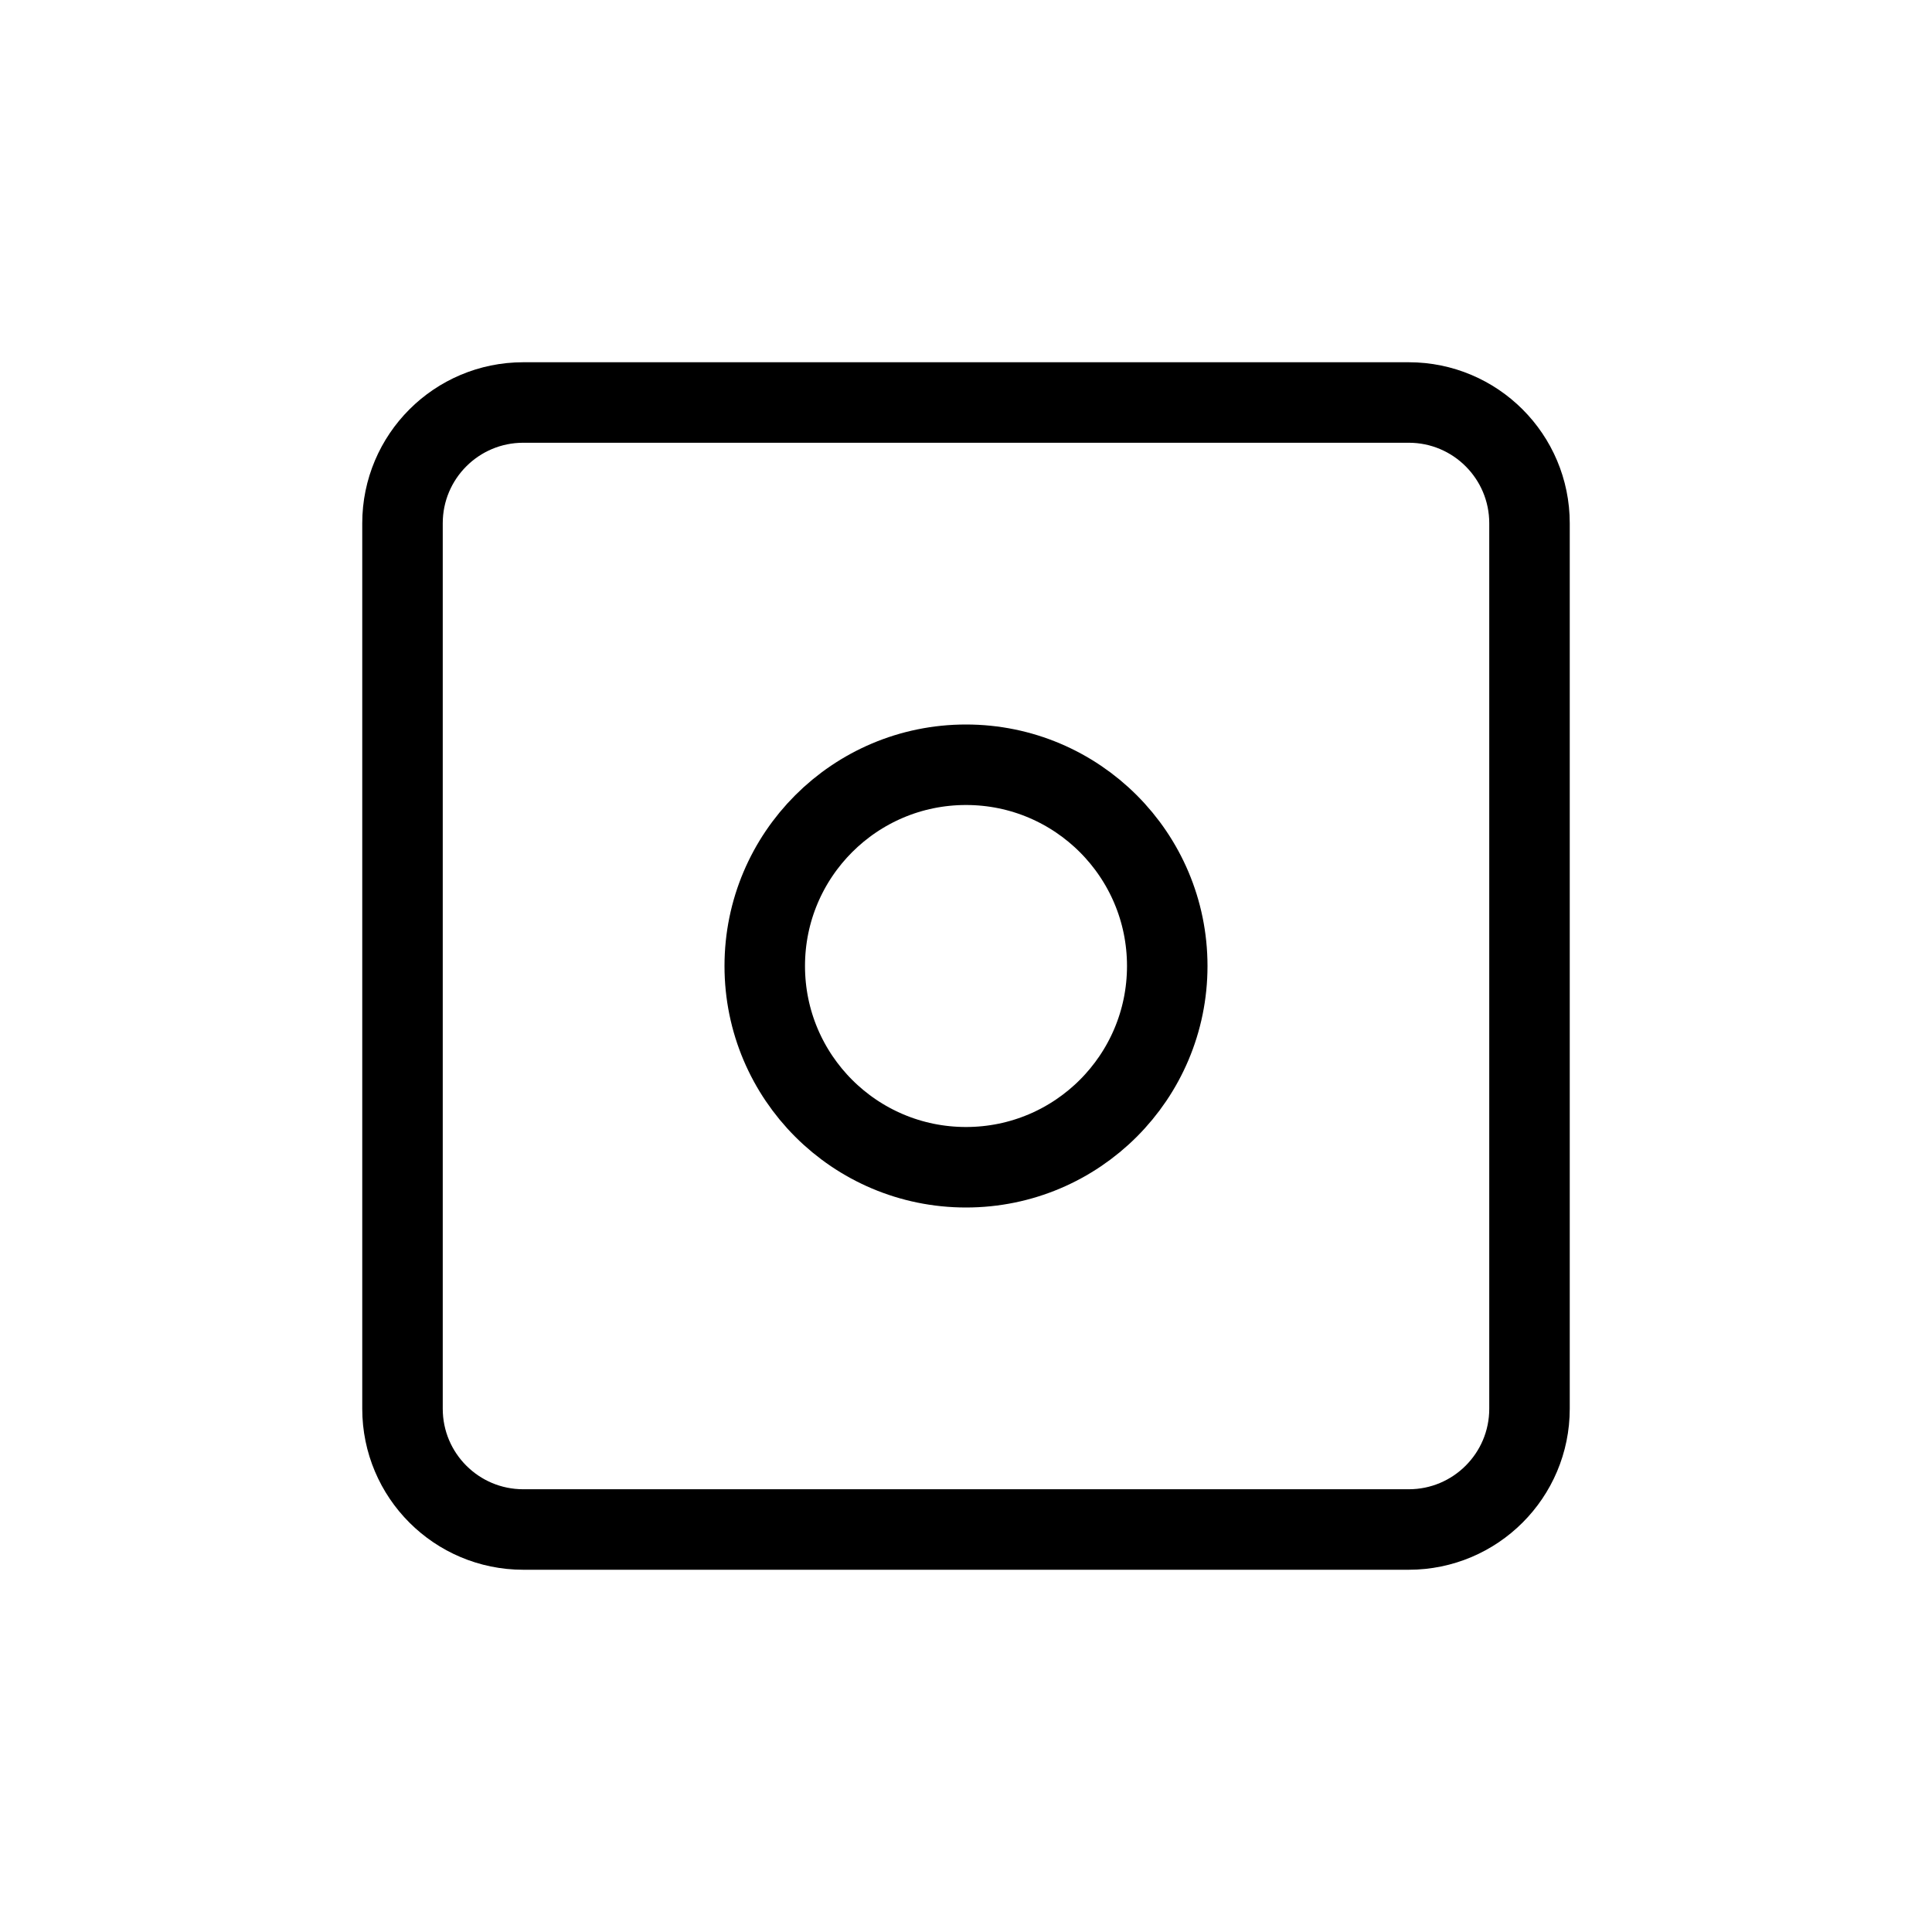
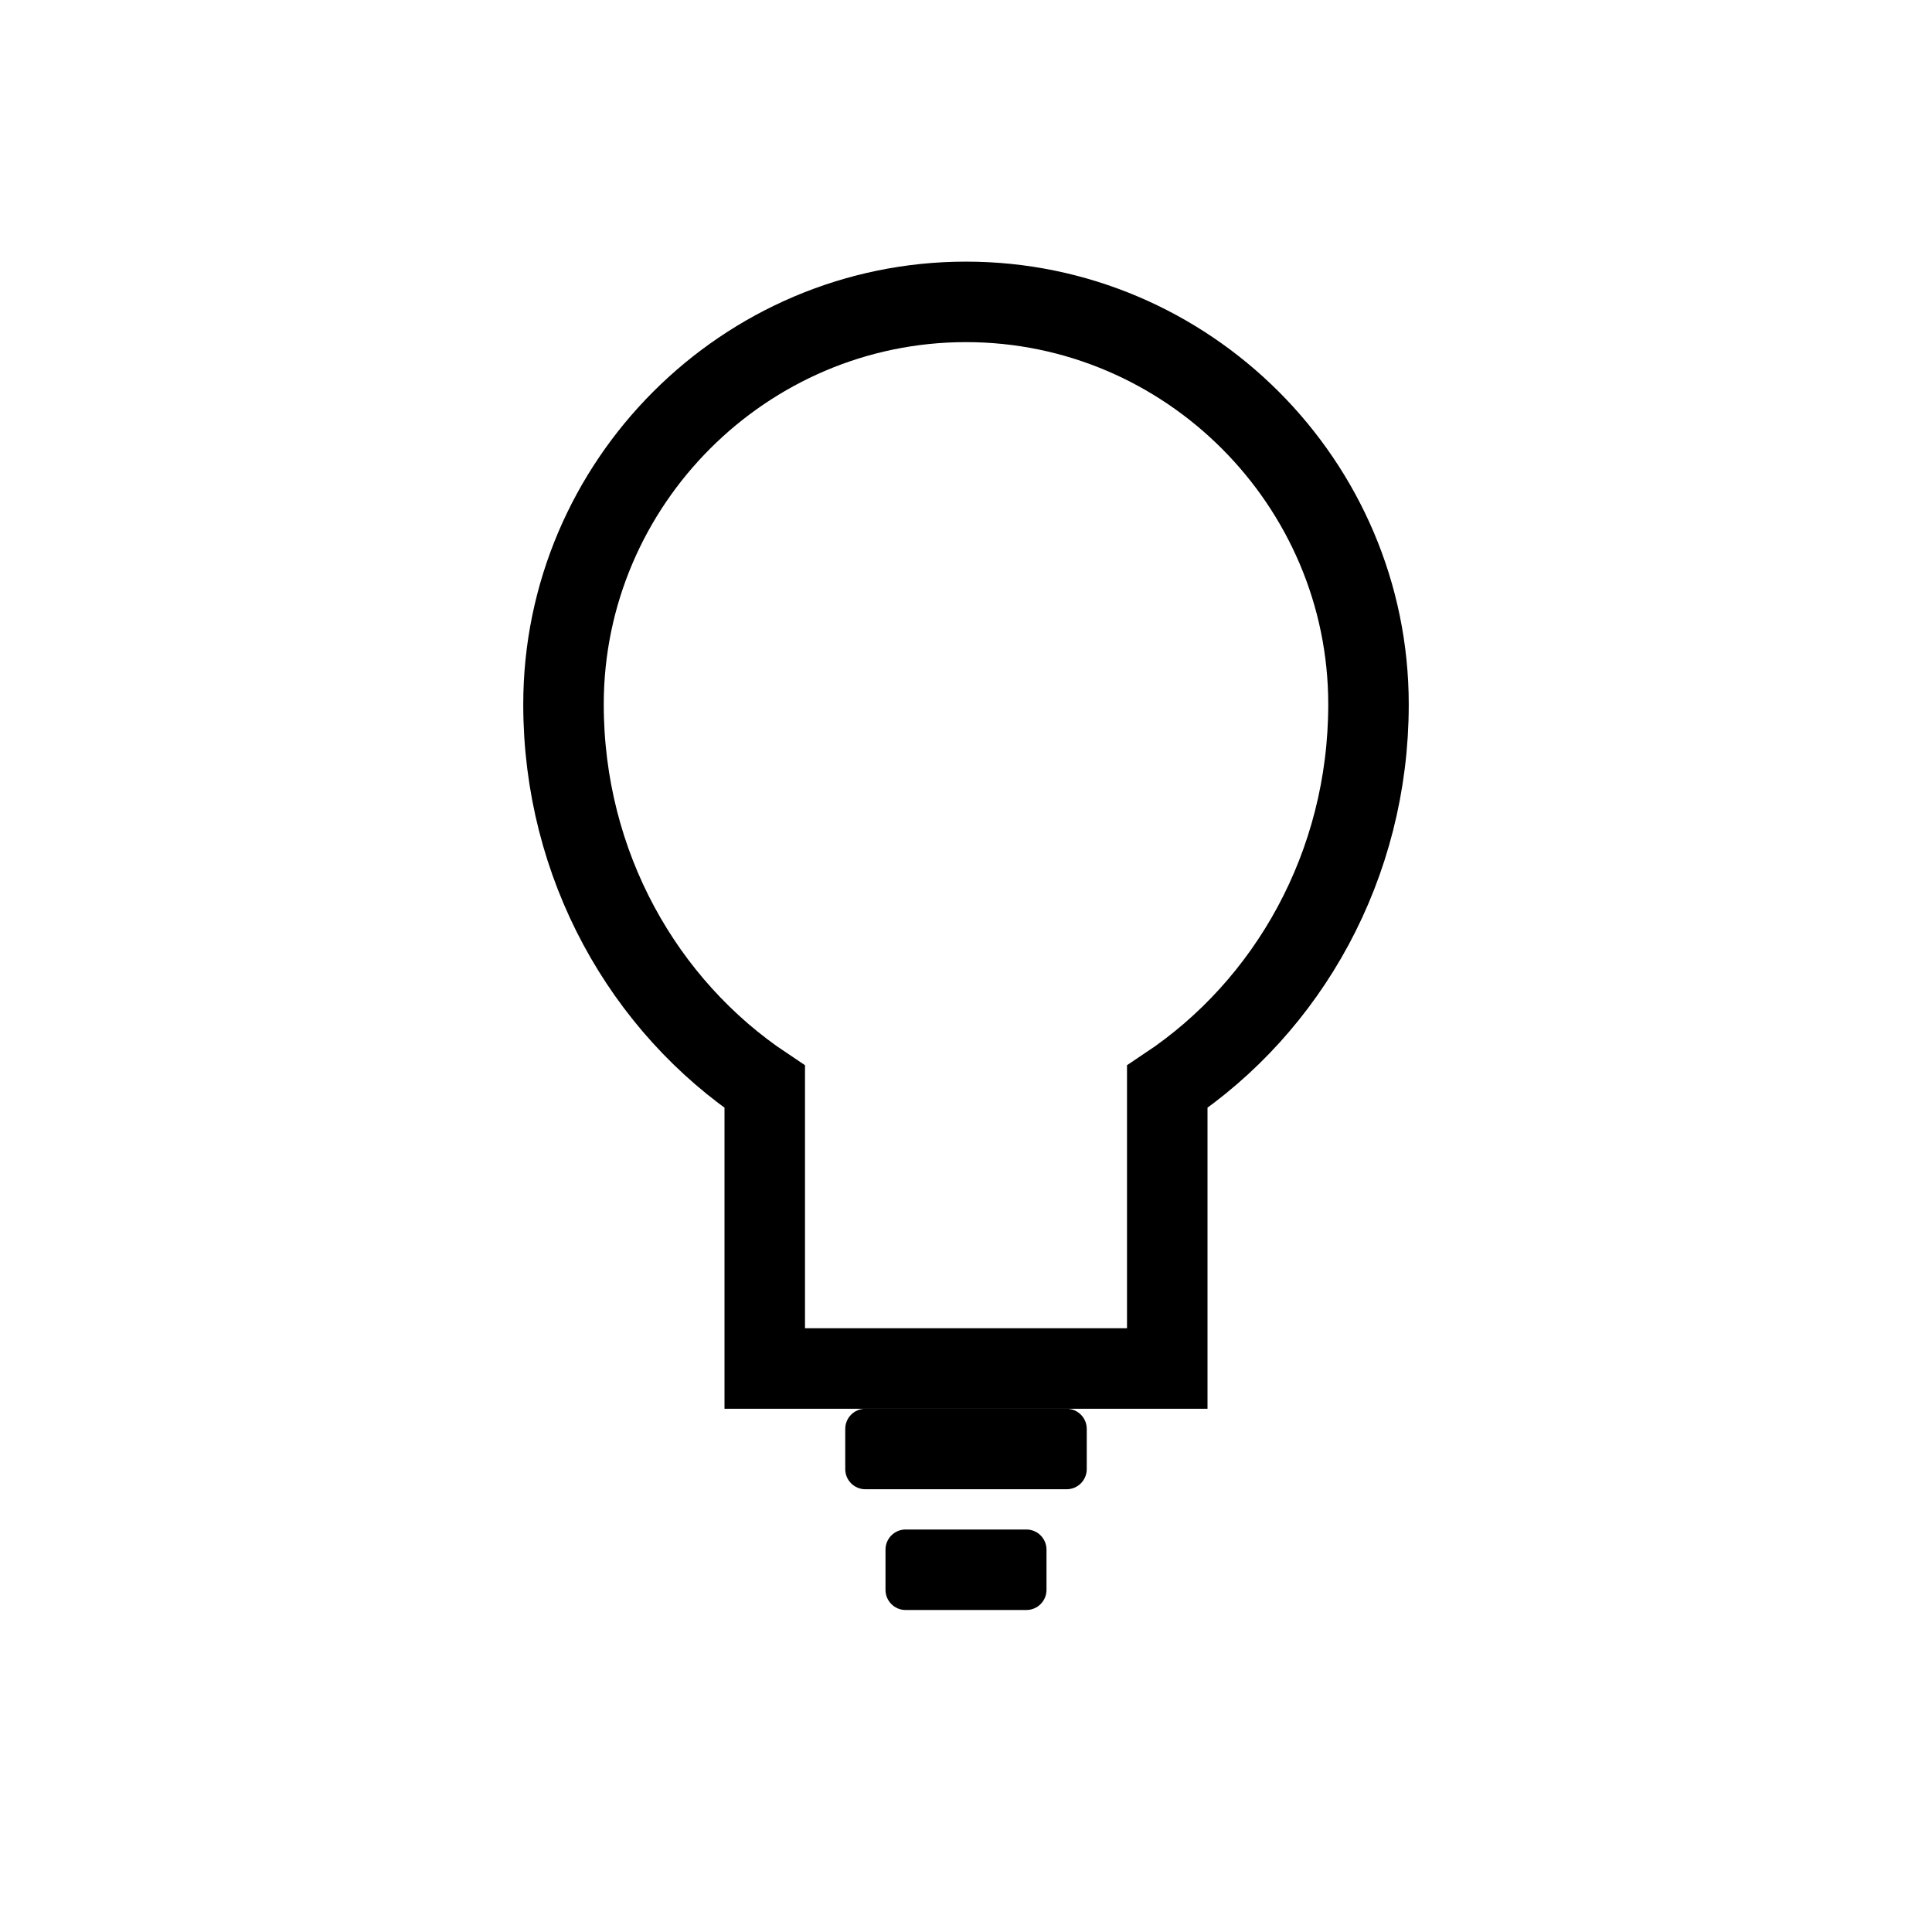
<svg xmlns="http://www.w3.org/2000/svg" width="960" height="960" viewBox="0 0 960 960" fill="none">
-   <rect x="200" y="200" width="560" height="560" rx="60" stroke="black" stroke-width="40" fill="none" />
-   <circle cx="480" cy="480" r="100" stroke="black" stroke-width="40" fill="none" />
+   <path d="M480 150C370 150 280 240 280 350C280 430 320 500 380 540V680H580V540C640 500 680 430 680 350C680 240 590 150 480 150Z" stroke="black" stroke-width="40" fill="none" />
+   <rect x="420" y="700" width="120" height="40" rx="10" fill="black" />
+   <rect x="440" y="760" width="80" height="40" rx="10" fill="black" />
</svg>
